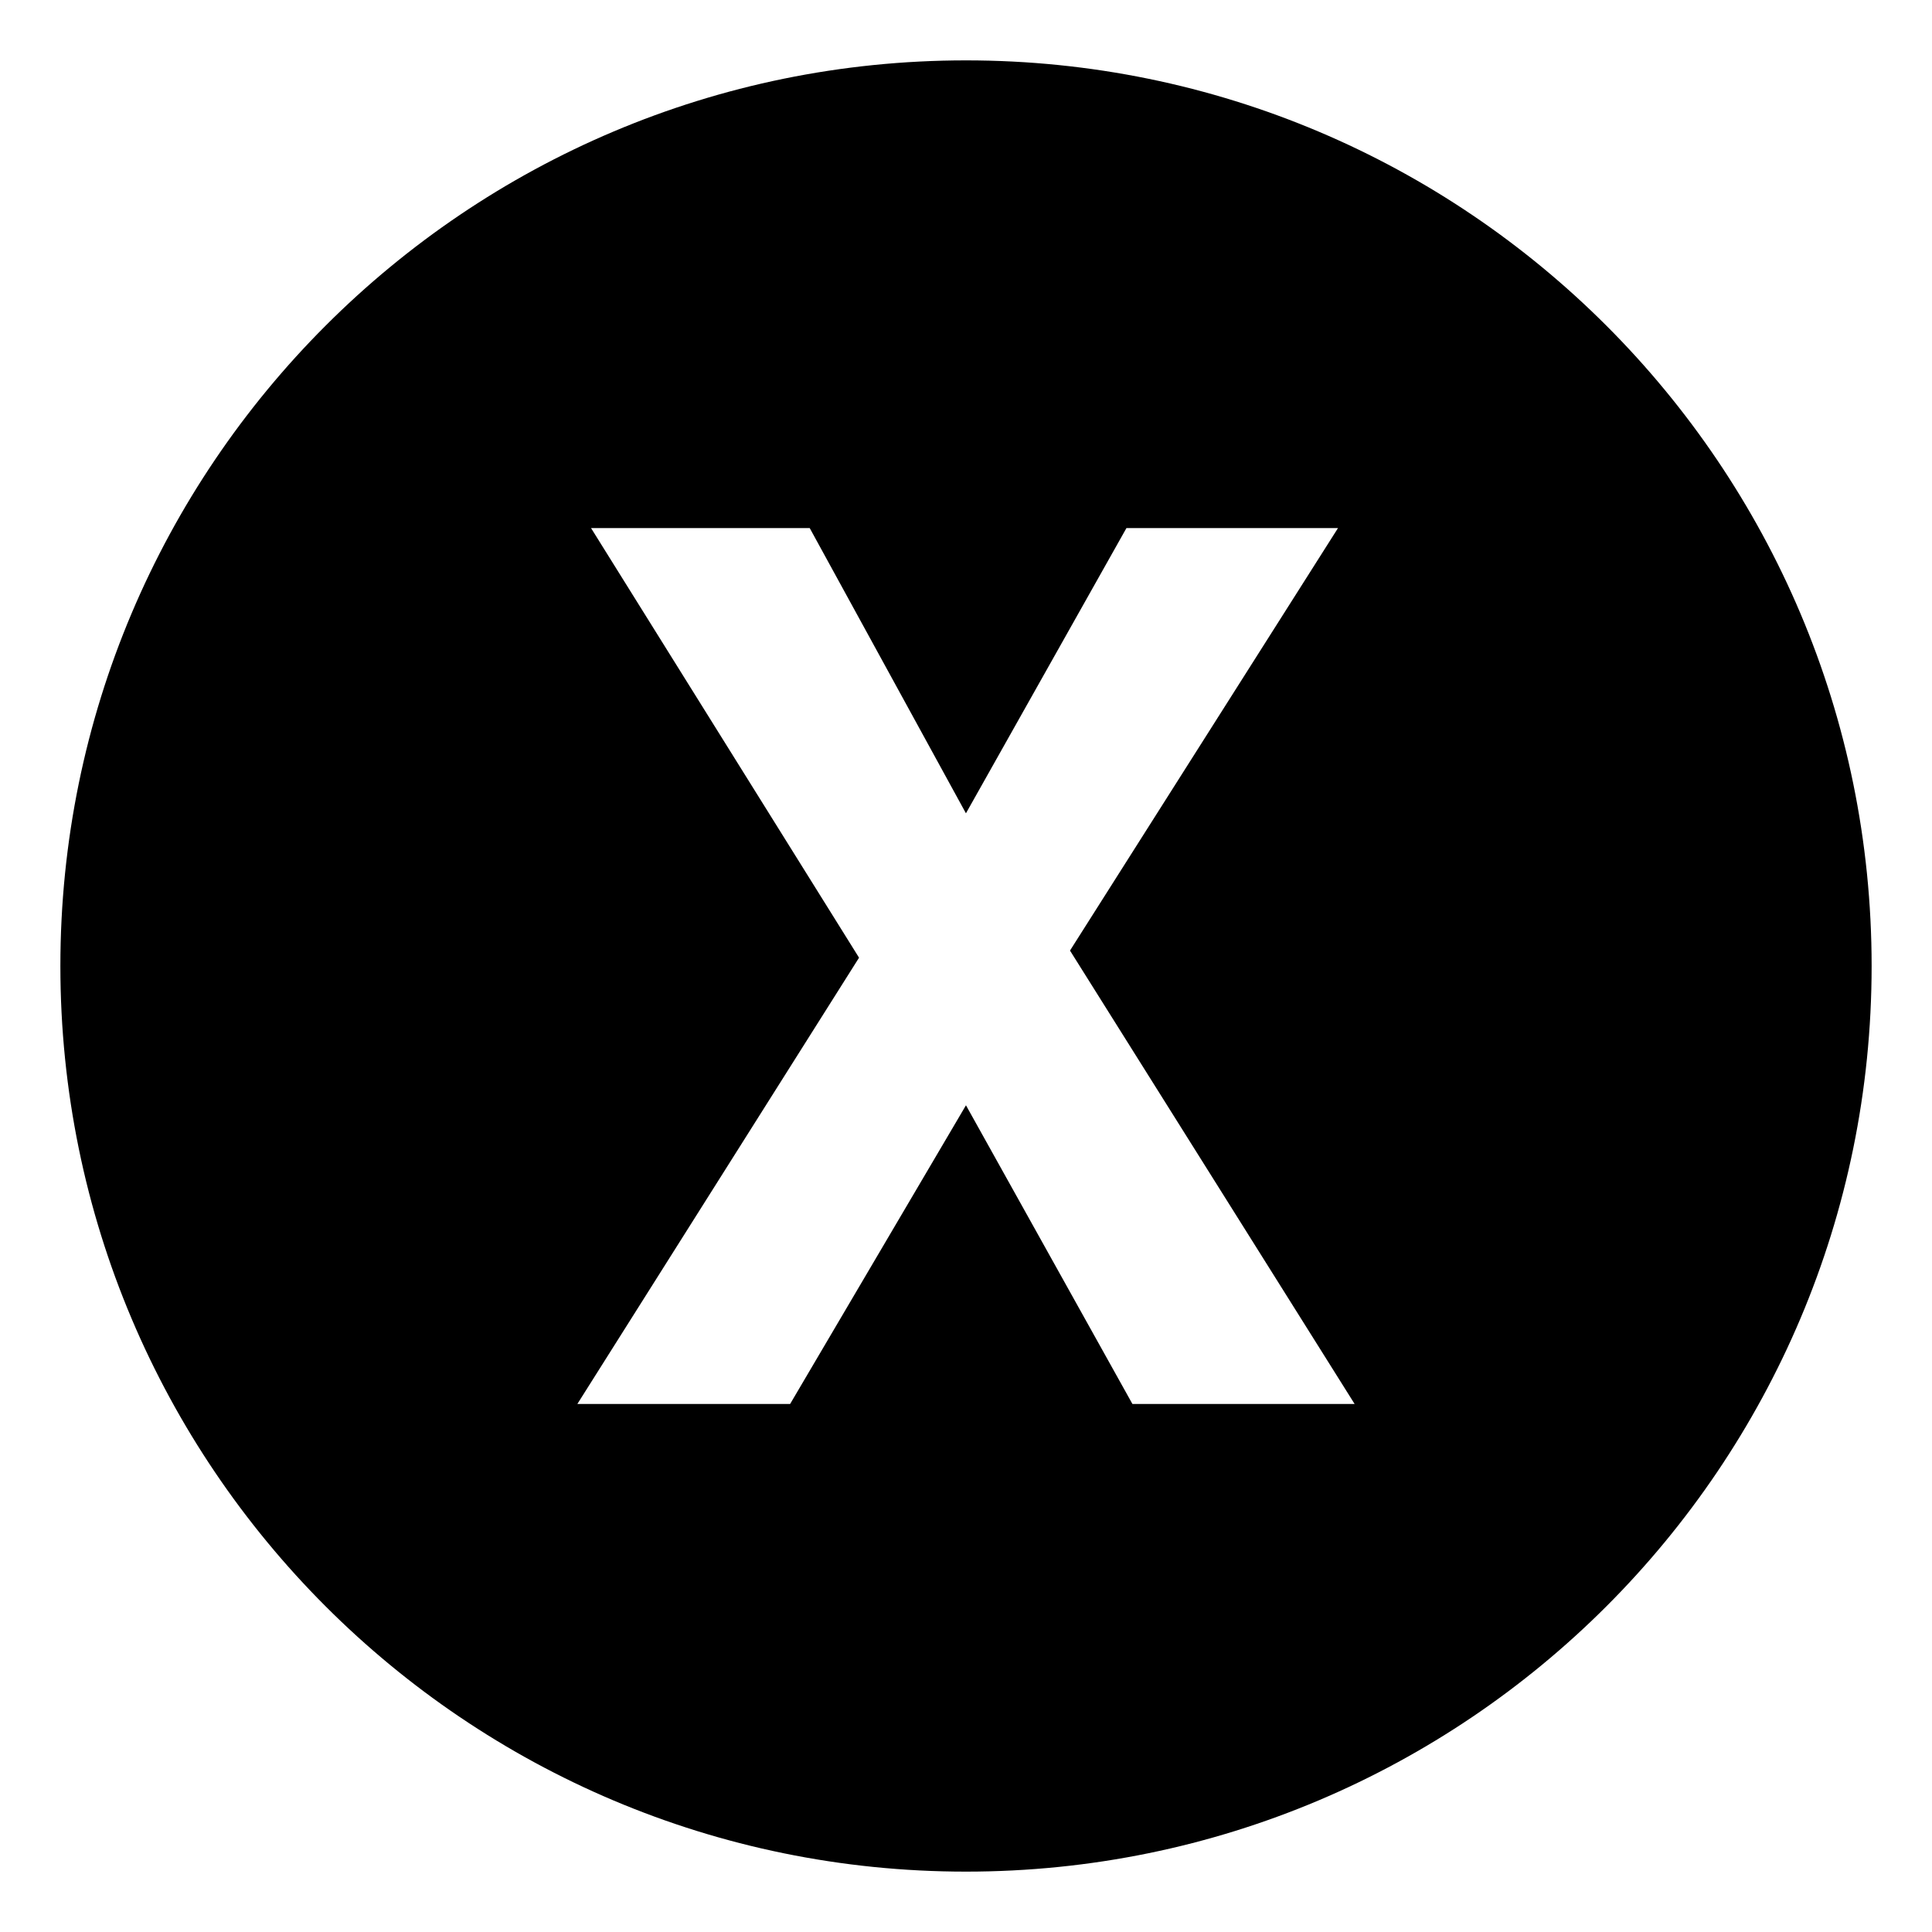
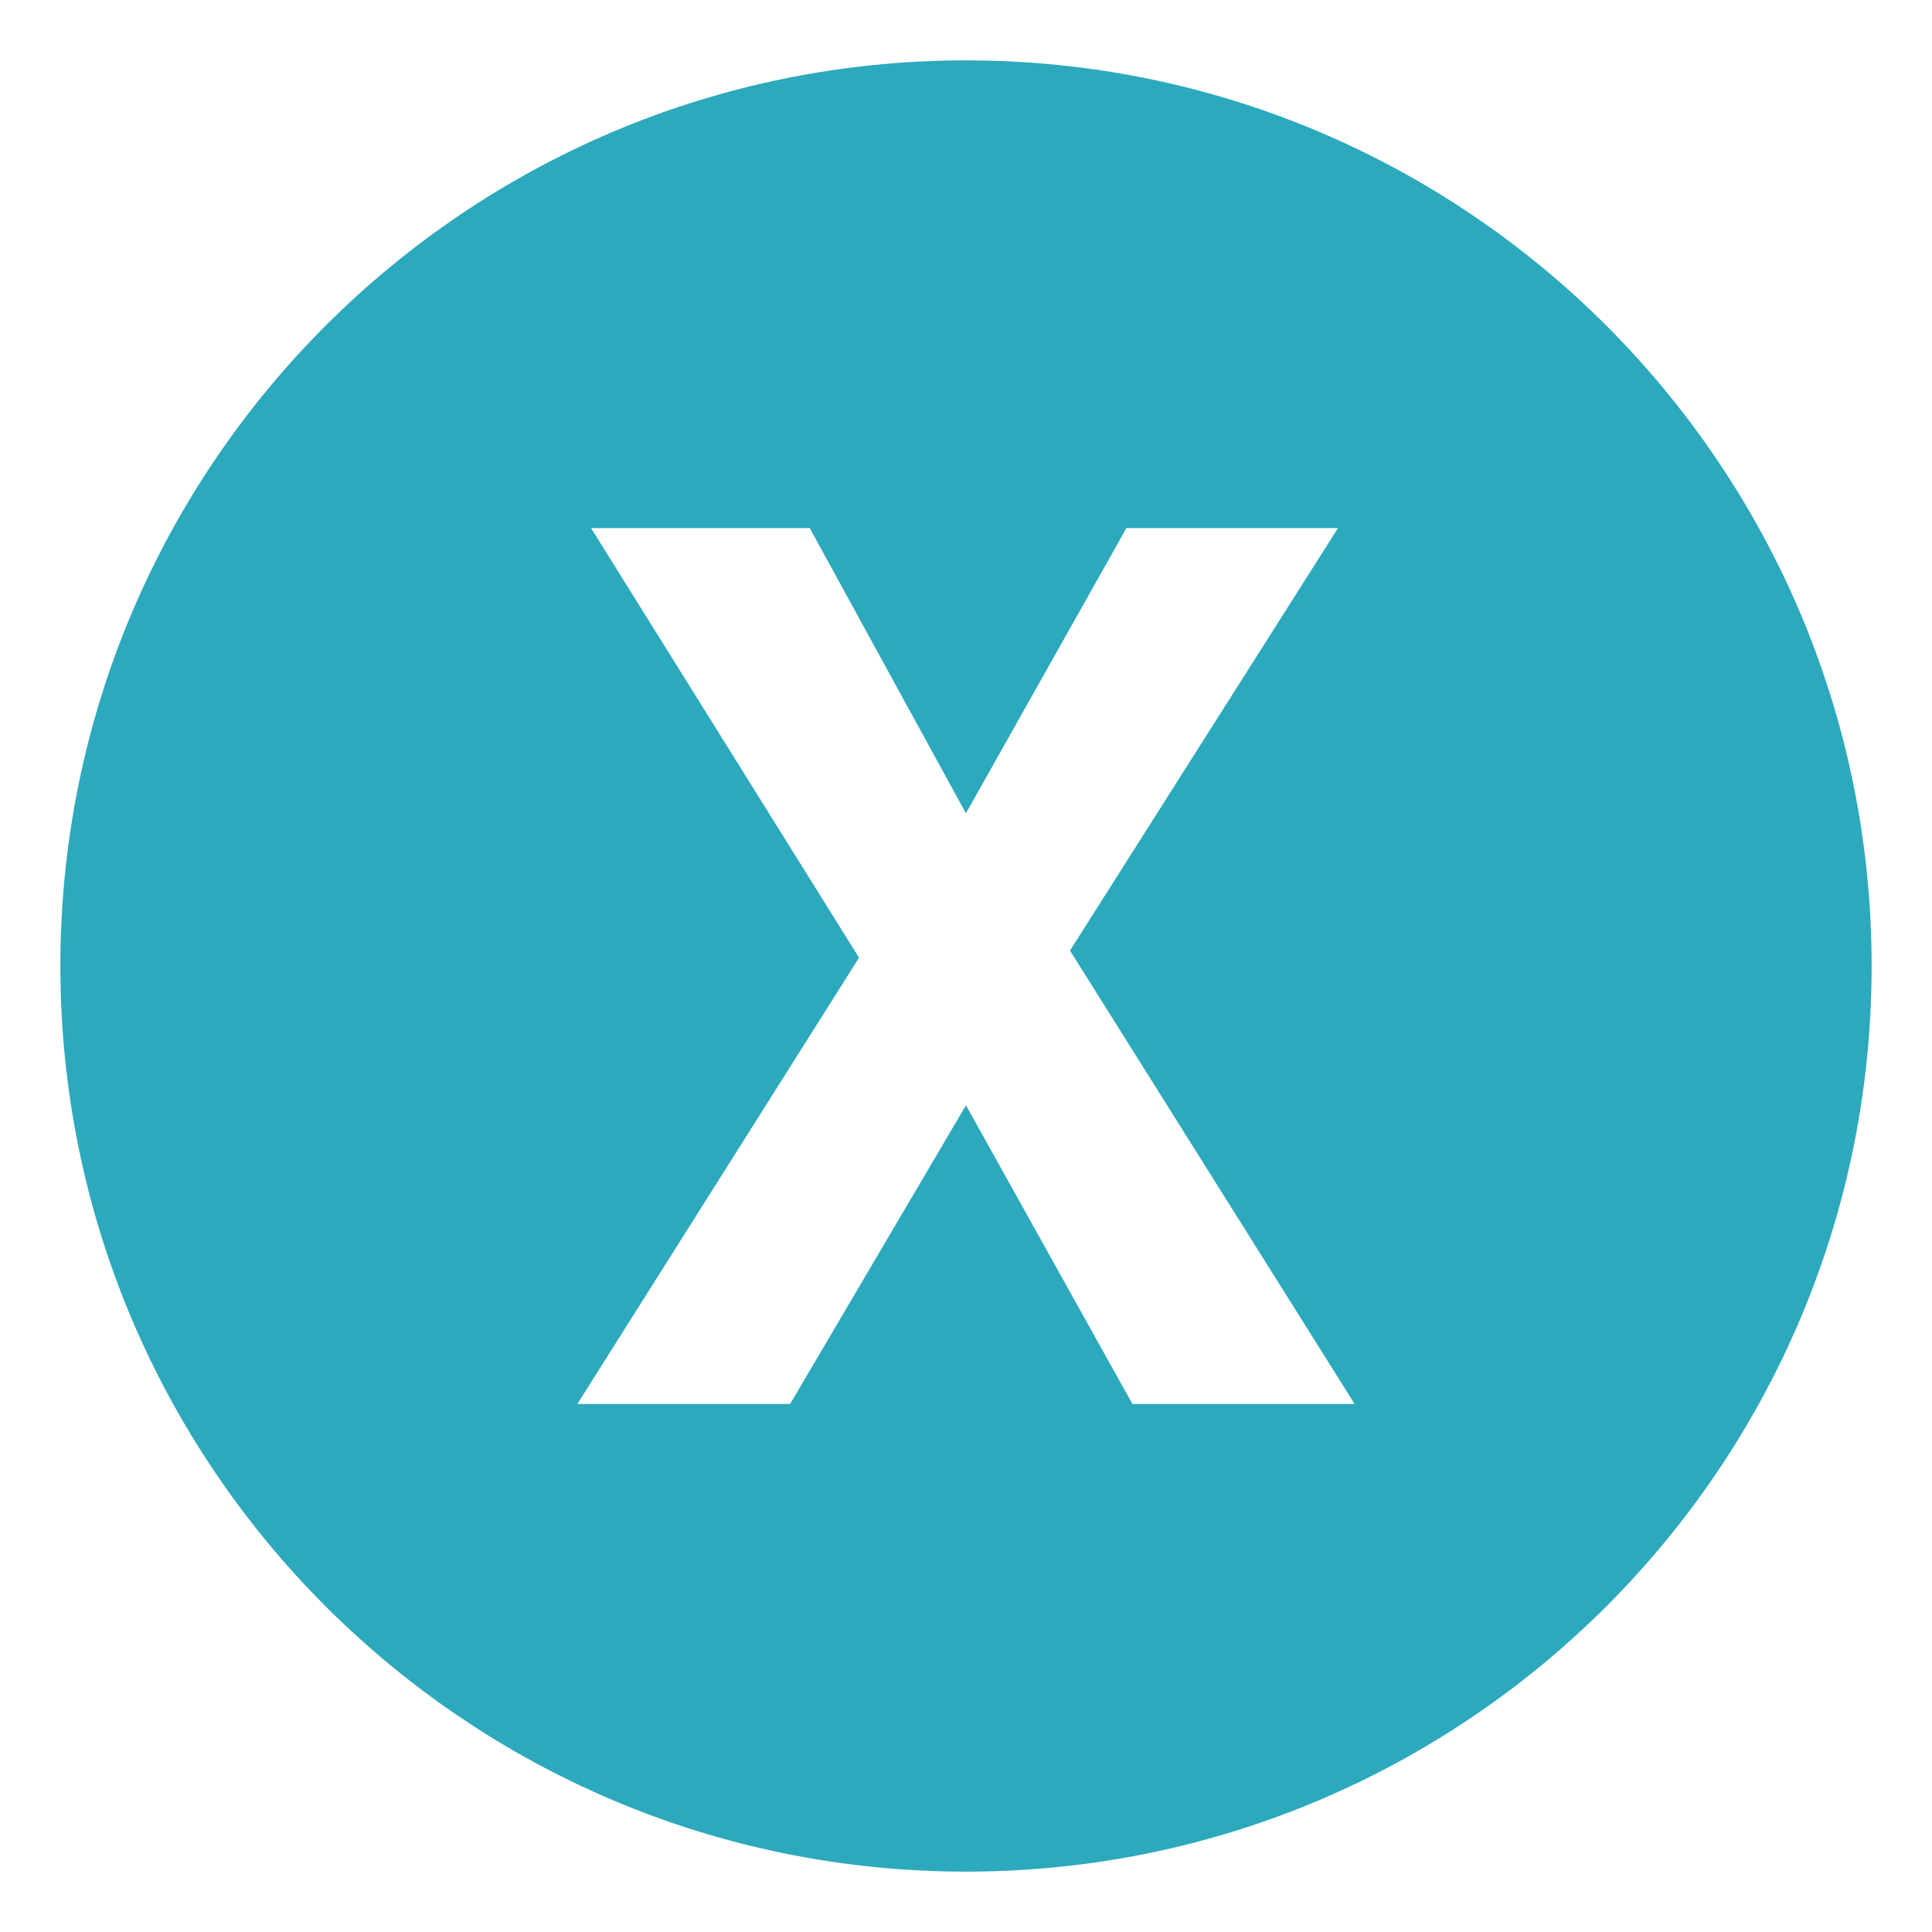
<svg xmlns="http://www.w3.org/2000/svg" width="800px" height="800px" viewBox="0 0 64 64" aria-hidden="true" role="img" class="iconify iconify--emojione-monotone" preserveAspectRatio="xMidYMid meet">
-   <path d="M32 2C15.432 2 2 15.432 2 32s13.432 30 30 30s30-13.432 30-30S48.568 2 32 2m5.513 44.508l-5.514-9.894l-5.825 9.894h-7.048l9.331-14.783l-8.878-14.232h7.244l5.175 9.449l5.317-9.449h7.008l-8.878 13.996l9.429 15.02h-7.361z" fill="#000000" />
+   <path d="M32 2C15.432 2 2 15.432 2 32s13.432 30 30 30s30-13.432 30-30S48.568 2 32 2m5.513 44.508l-5.514-9.894l-5.825 9.894h-7.048l9.331-14.783l-8.878-14.232h7.244l5.175 9.449l5.317-9.449h7.008l-8.878 13.996l9.429 15.02h-7.361z" fill="#2ca9bc" />
</svg>
